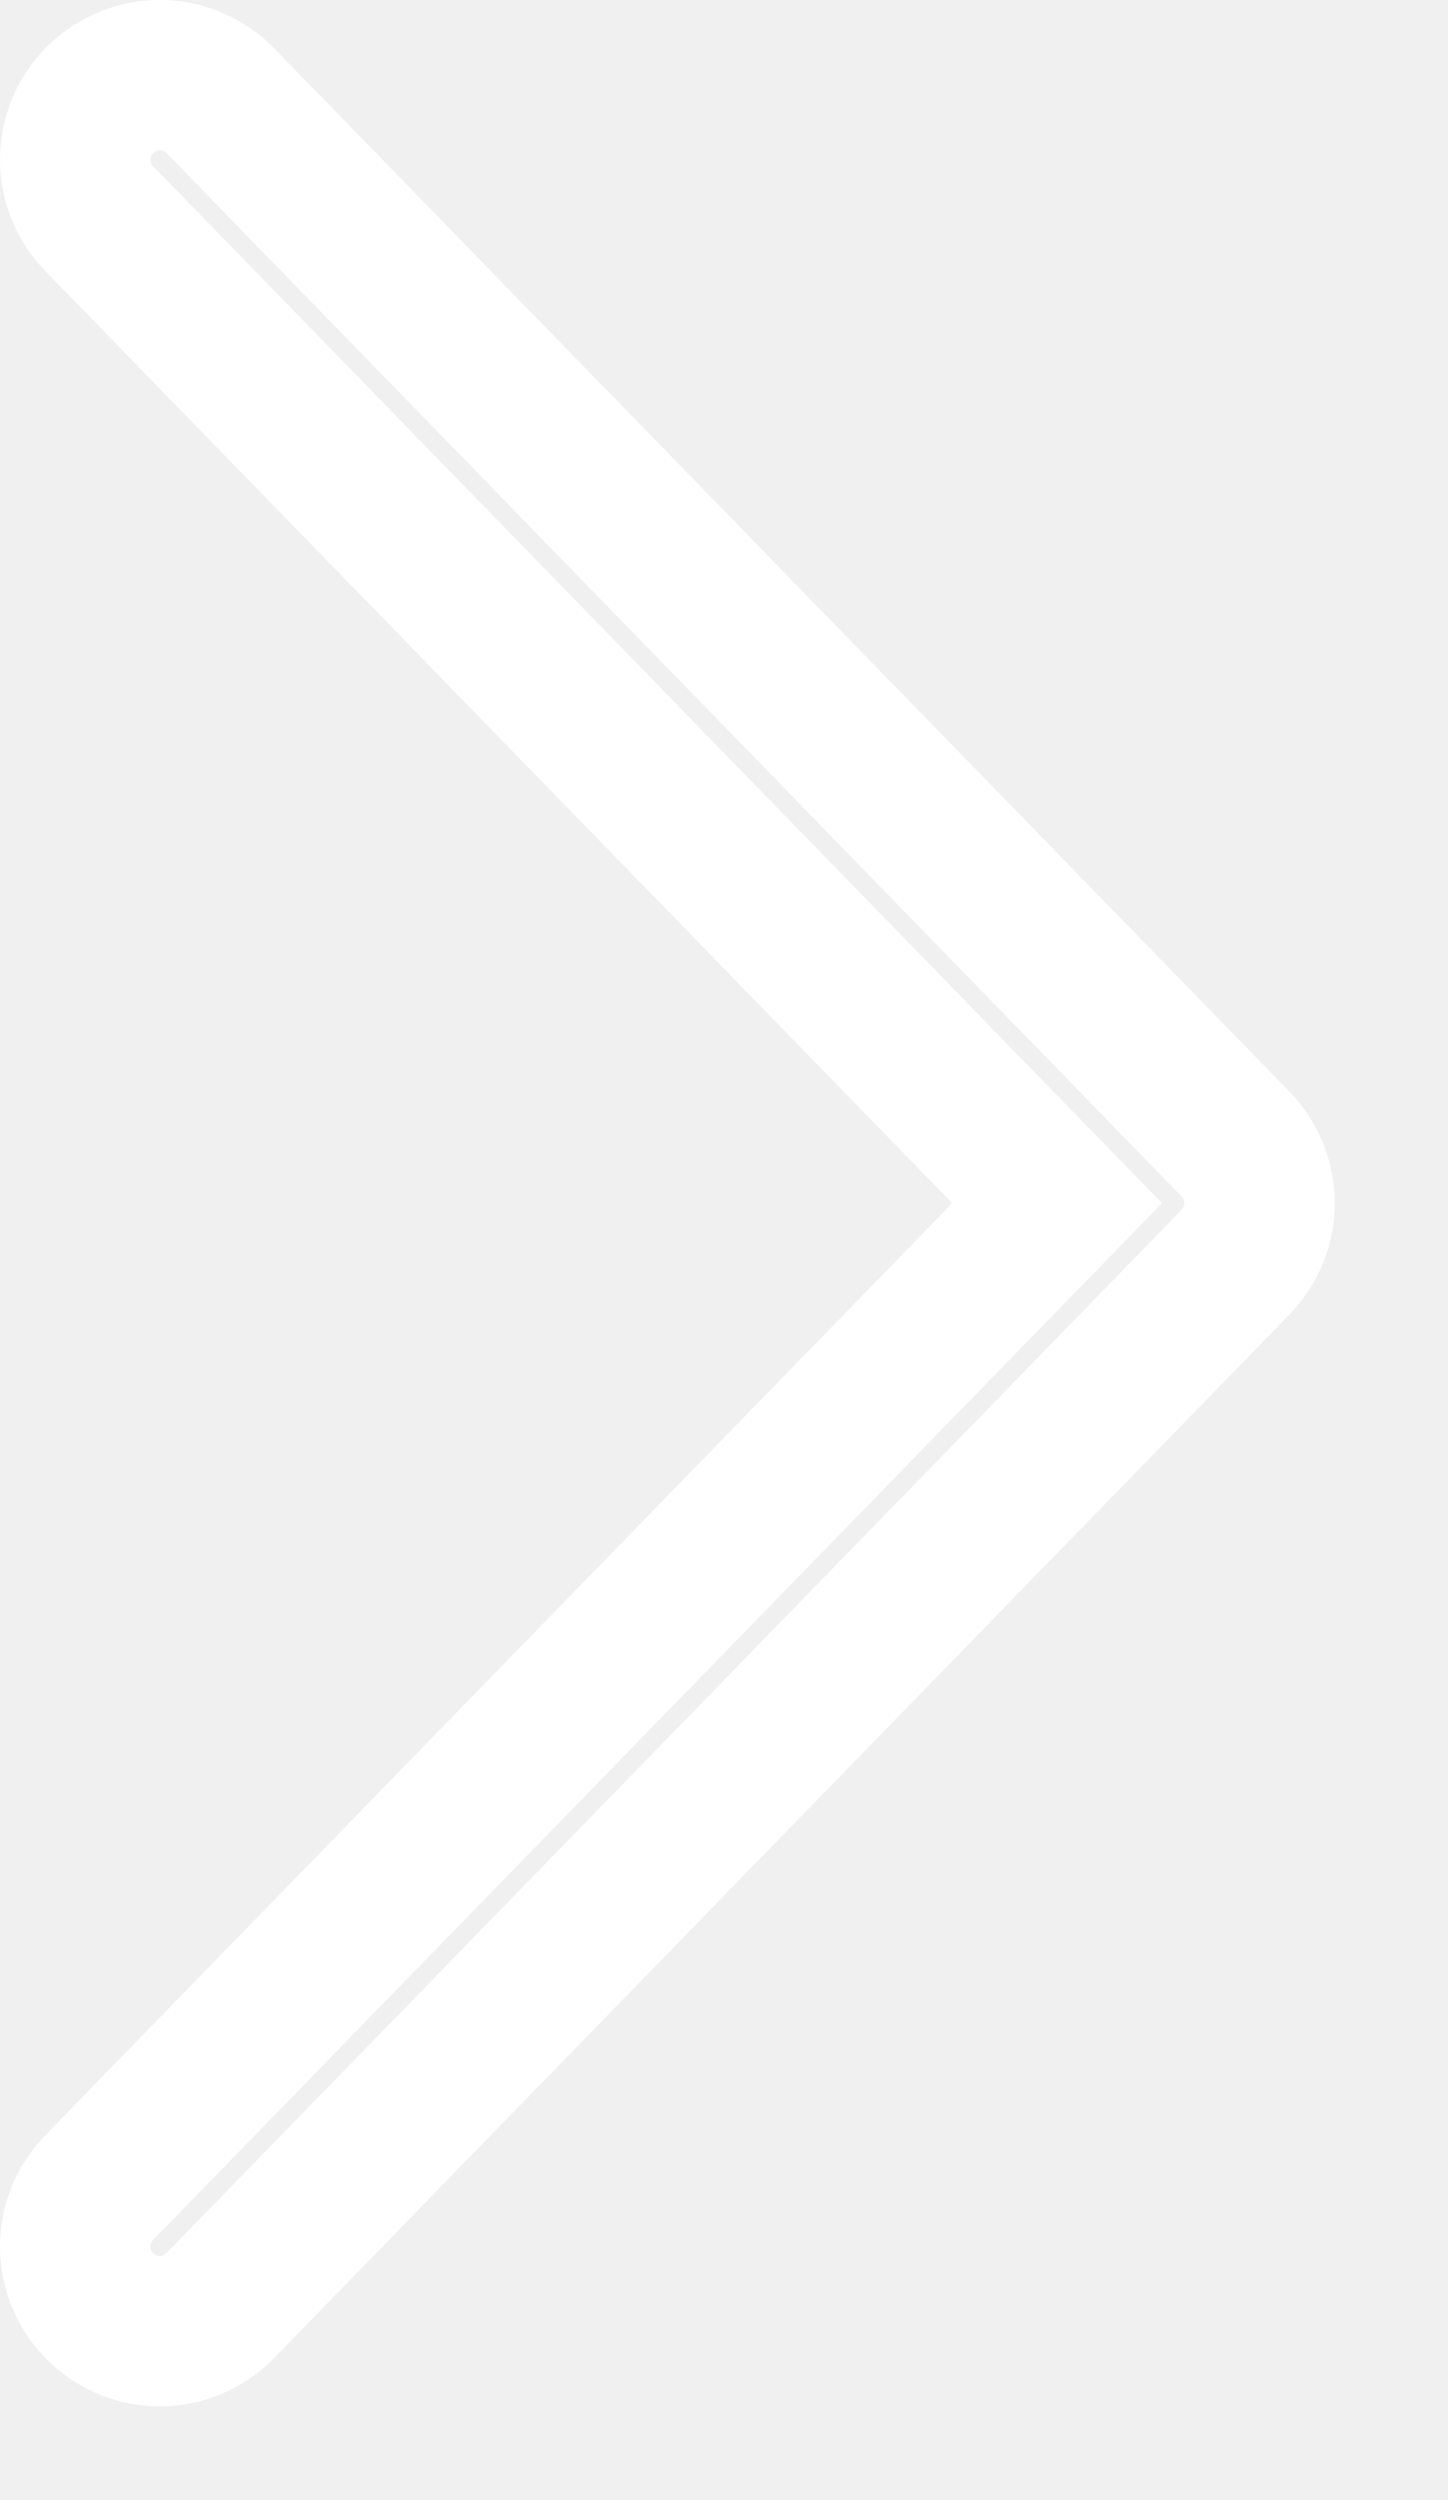
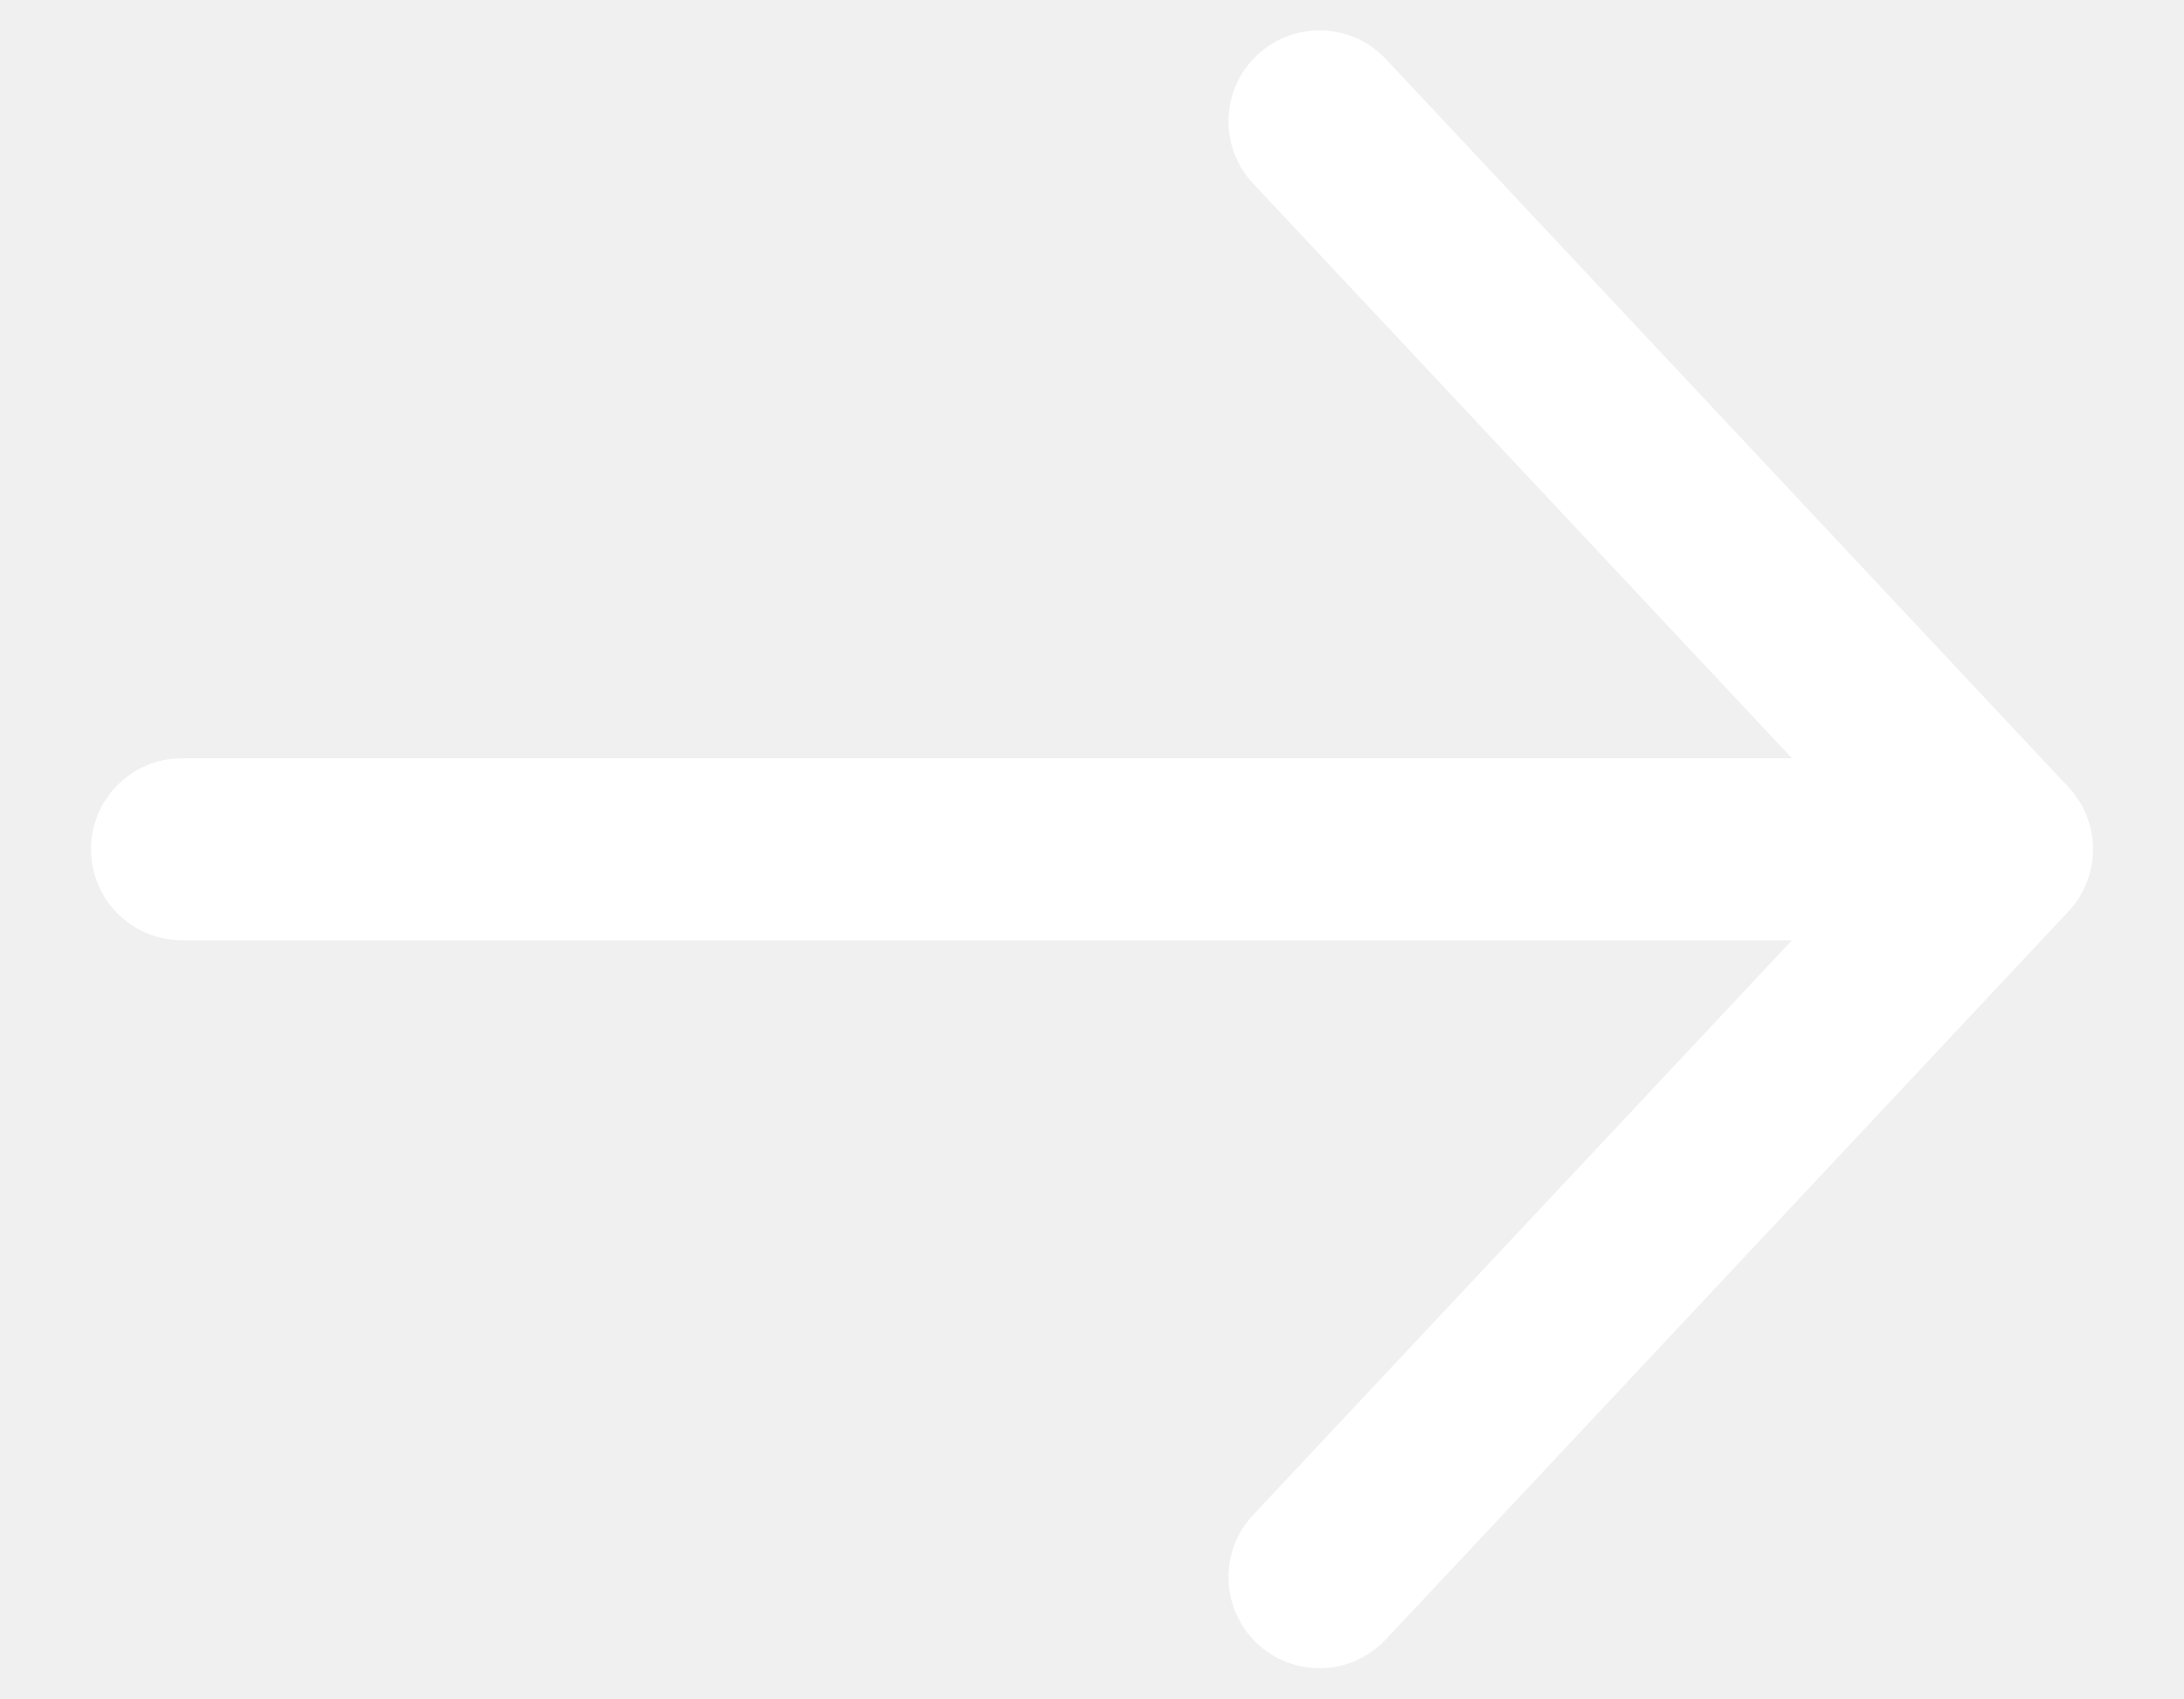
- <svg xmlns="http://www.w3.org/2000/svg" width="11" height="19" viewBox="0 0 11 19" fill="none">
-   <path fill-rule="evenodd" clip-rule="evenodd" d="M1.237 18.288C1.077 18.291 0.917 18.262 0.768 18.203C0.619 18.144 0.483 18.056 0.368 17.944C0.253 17.832 0.161 17.698 0.098 17.551C0.035 17.403 0.002 17.245 0 17.084C-0.001 16.924 0.029 16.765 0.09 16.616C0.15 16.468 0.239 16.334 0.351 16.221L7.237 9.144L0.351 2.067C0.239 1.954 0.15 1.819 0.09 1.672C0.029 1.523 -0.001 1.364 0 1.204C0.002 1.043 0.035 0.885 0.098 0.737C0.161 0.589 0.253 0.456 0.368 0.344C0.483 0.232 0.619 0.144 0.768 0.085C0.917 0.026 1.077 -0.003 1.237 0C1.398 0.003 1.556 0.038 1.703 0.103C1.849 0.167 1.98 0.259 2.09 0.374L9.8 8.297C10.02 8.524 10.144 8.828 10.144 9.144C10.144 9.46 10.02 9.764 9.8 9.99L2.09 17.914C1.98 18.029 1.849 18.121 1.703 18.185C1.556 18.25 1.398 18.285 1.237 18.288ZM1.188 17.14C1.197 17.144 1.206 17.146 1.215 17.145C1.225 17.145 1.234 17.143 1.243 17.139C1.251 17.136 1.259 17.13 1.266 17.123L1.27 17.119L8.981 9.194C8.994 9.18 9.001 9.162 9.001 9.144C9.001 9.125 8.994 9.107 8.981 9.094L1.266 1.164C1.259 1.158 1.251 1.152 1.243 1.148C1.234 1.145 1.225 1.143 1.215 1.142C1.206 1.142 1.197 1.144 1.188 1.147C1.179 1.151 1.171 1.156 1.164 1.163C1.157 1.169 1.152 1.177 1.148 1.186C1.145 1.194 1.143 1.204 1.143 1.213C1.143 1.223 1.144 1.232 1.148 1.241C1.151 1.249 1.157 1.257 1.163 1.264L1.168 1.268L8.831 9.144L1.163 17.024C1.157 17.03 1.151 17.038 1.148 17.047C1.144 17.056 1.143 17.065 1.143 17.075C1.143 17.084 1.145 17.093 1.148 17.102C1.152 17.111 1.157 17.119 1.164 17.125C1.171 17.132 1.179 17.137 1.188 17.14Z" fill="white" />
+ <svg xmlns="http://www.w3.org/2000/svg" width="18" height="14" viewBox="0 0 18 14" fill="none">
+   <path fill-rule="evenodd" clip-rule="evenodd" d="M17.047 6.487C17.318 6.776 17.318 7.224 17.047 7.513L11.422 13.513C11.139 13.815 10.664 13.831 10.362 13.547C10.06 13.264 10.044 12.789 10.328 12.487L14.769 7.75L1.5 7.75C1.086 7.75 0.75 7.414 0.75 7C0.75 6.586 1.086 6.25 1.5 6.25L14.769 6.25L10.328 1.513C10.044 1.211 10.06 0.736 10.362 0.453C10.664 0.17 11.139 0.185 11.422 0.487L17.047 6.487Z" fill="white" />
</svg>
